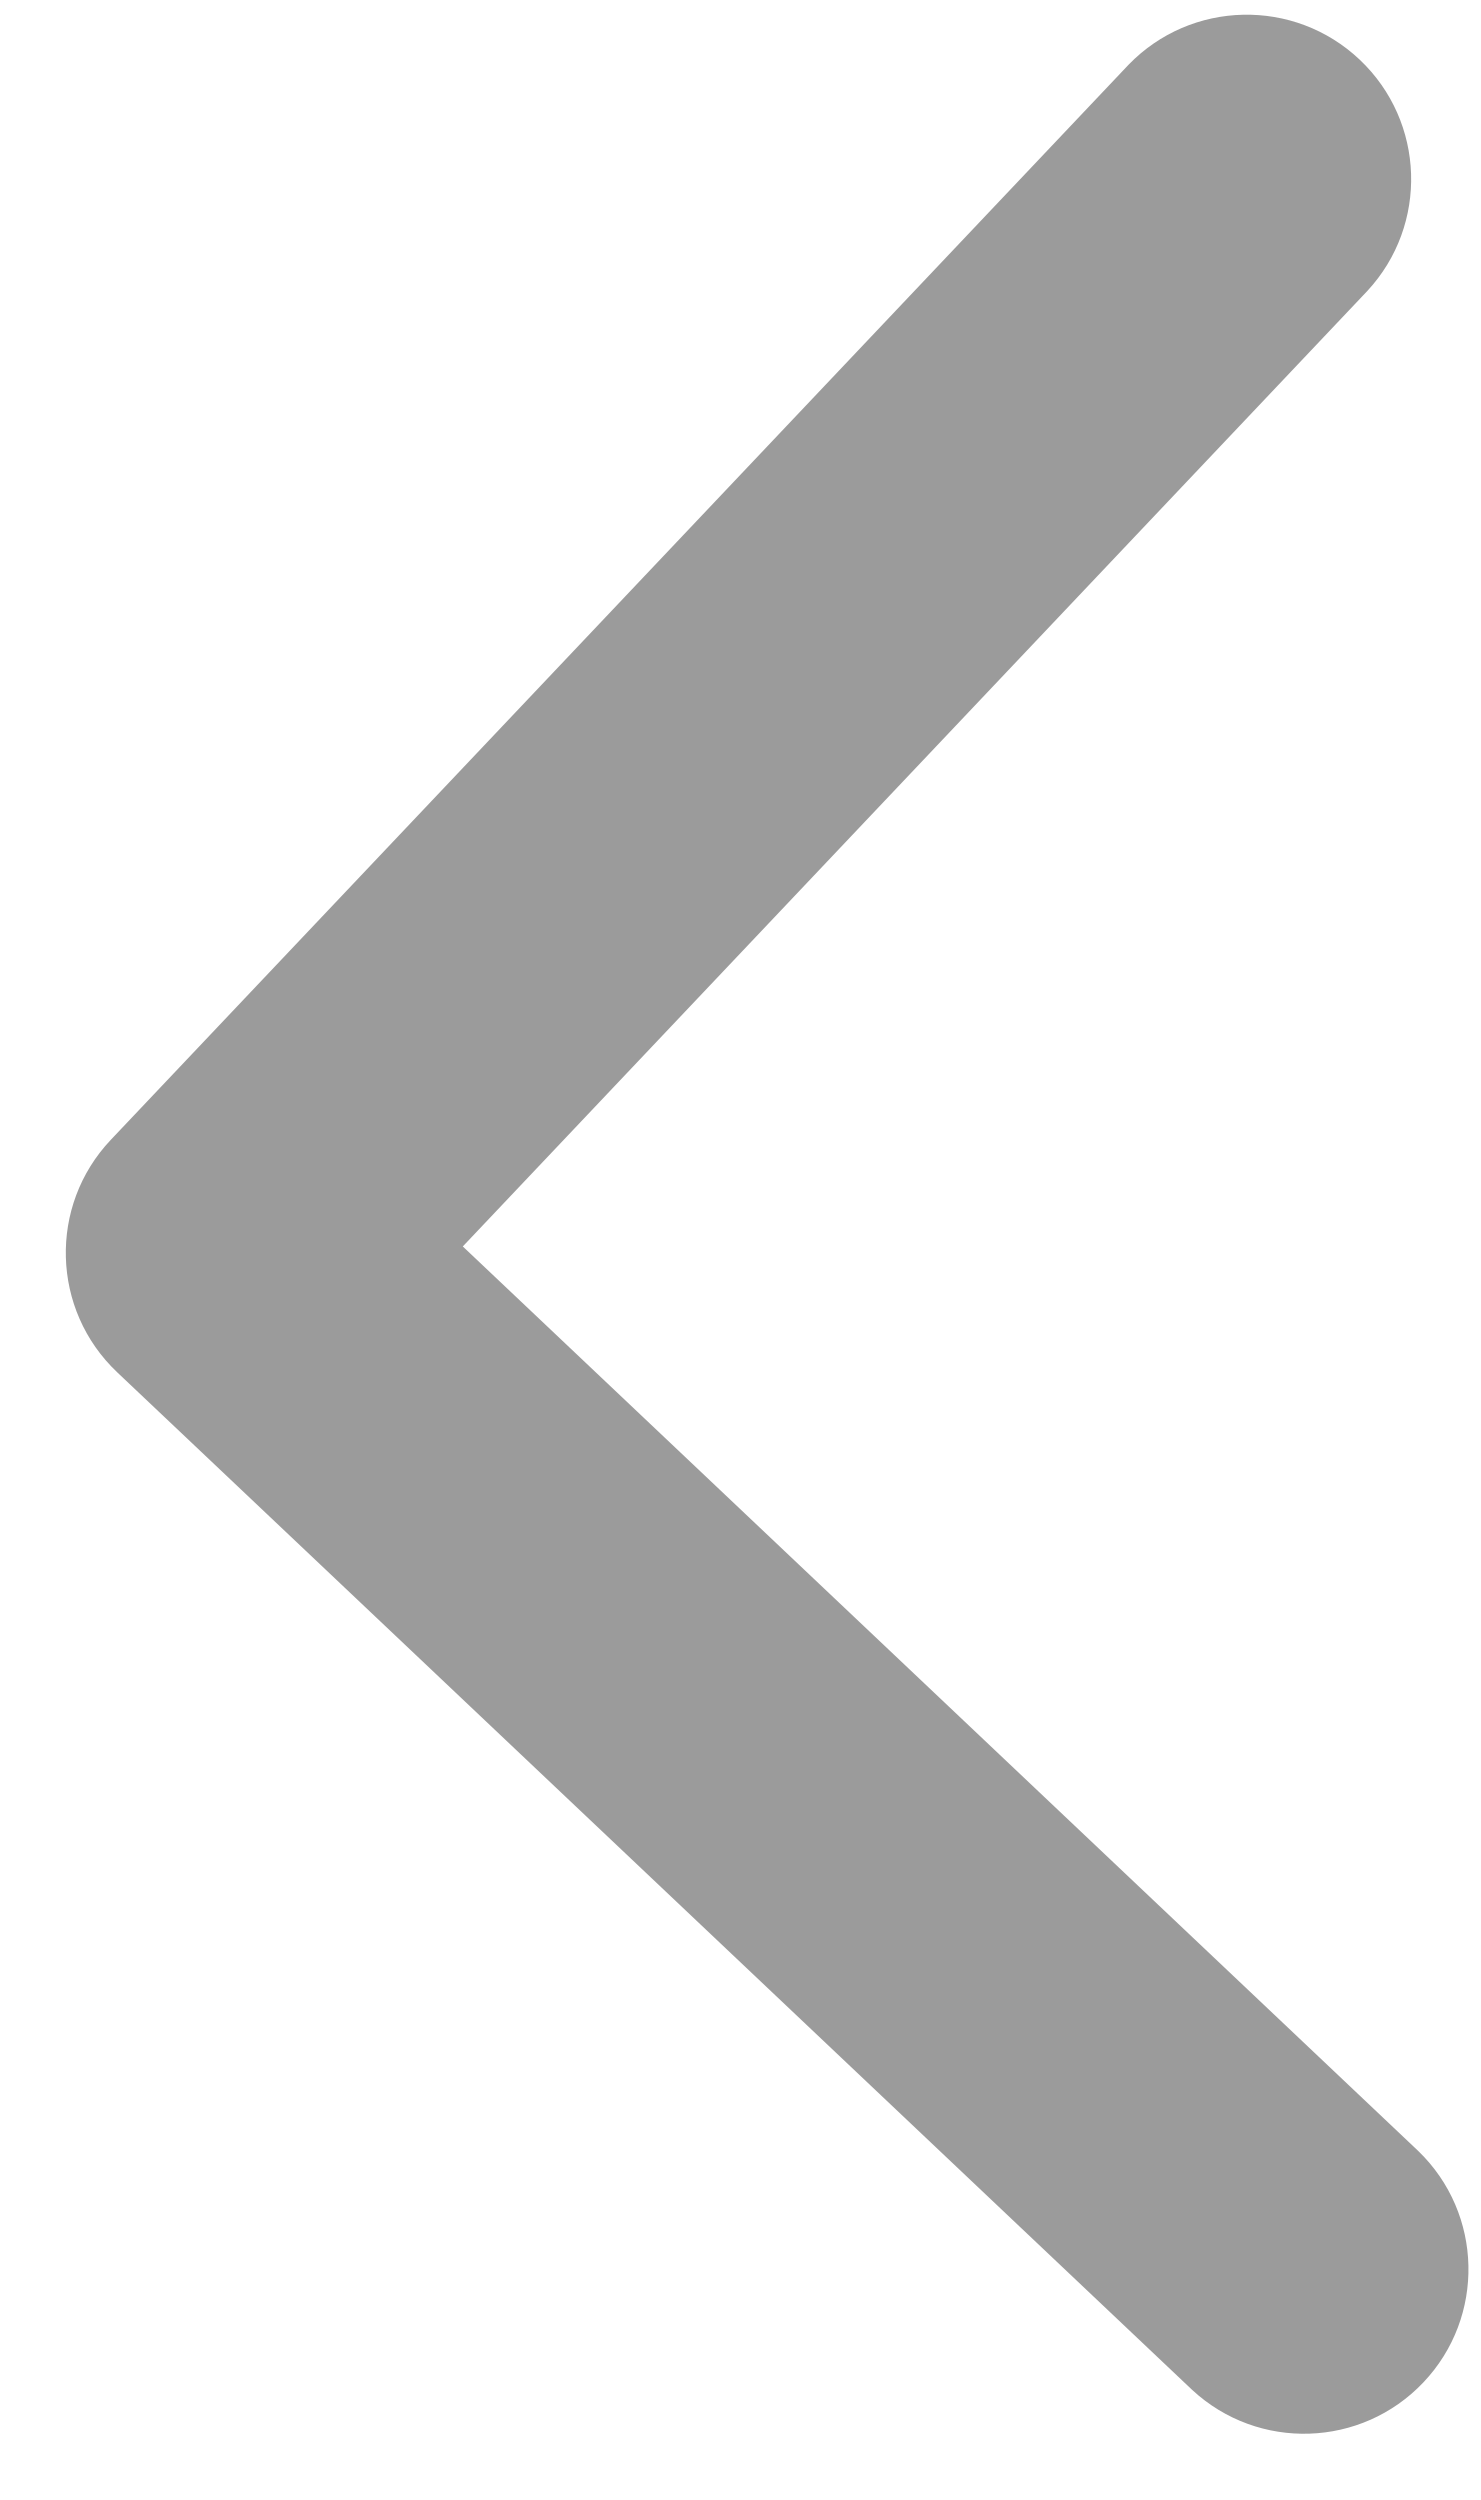
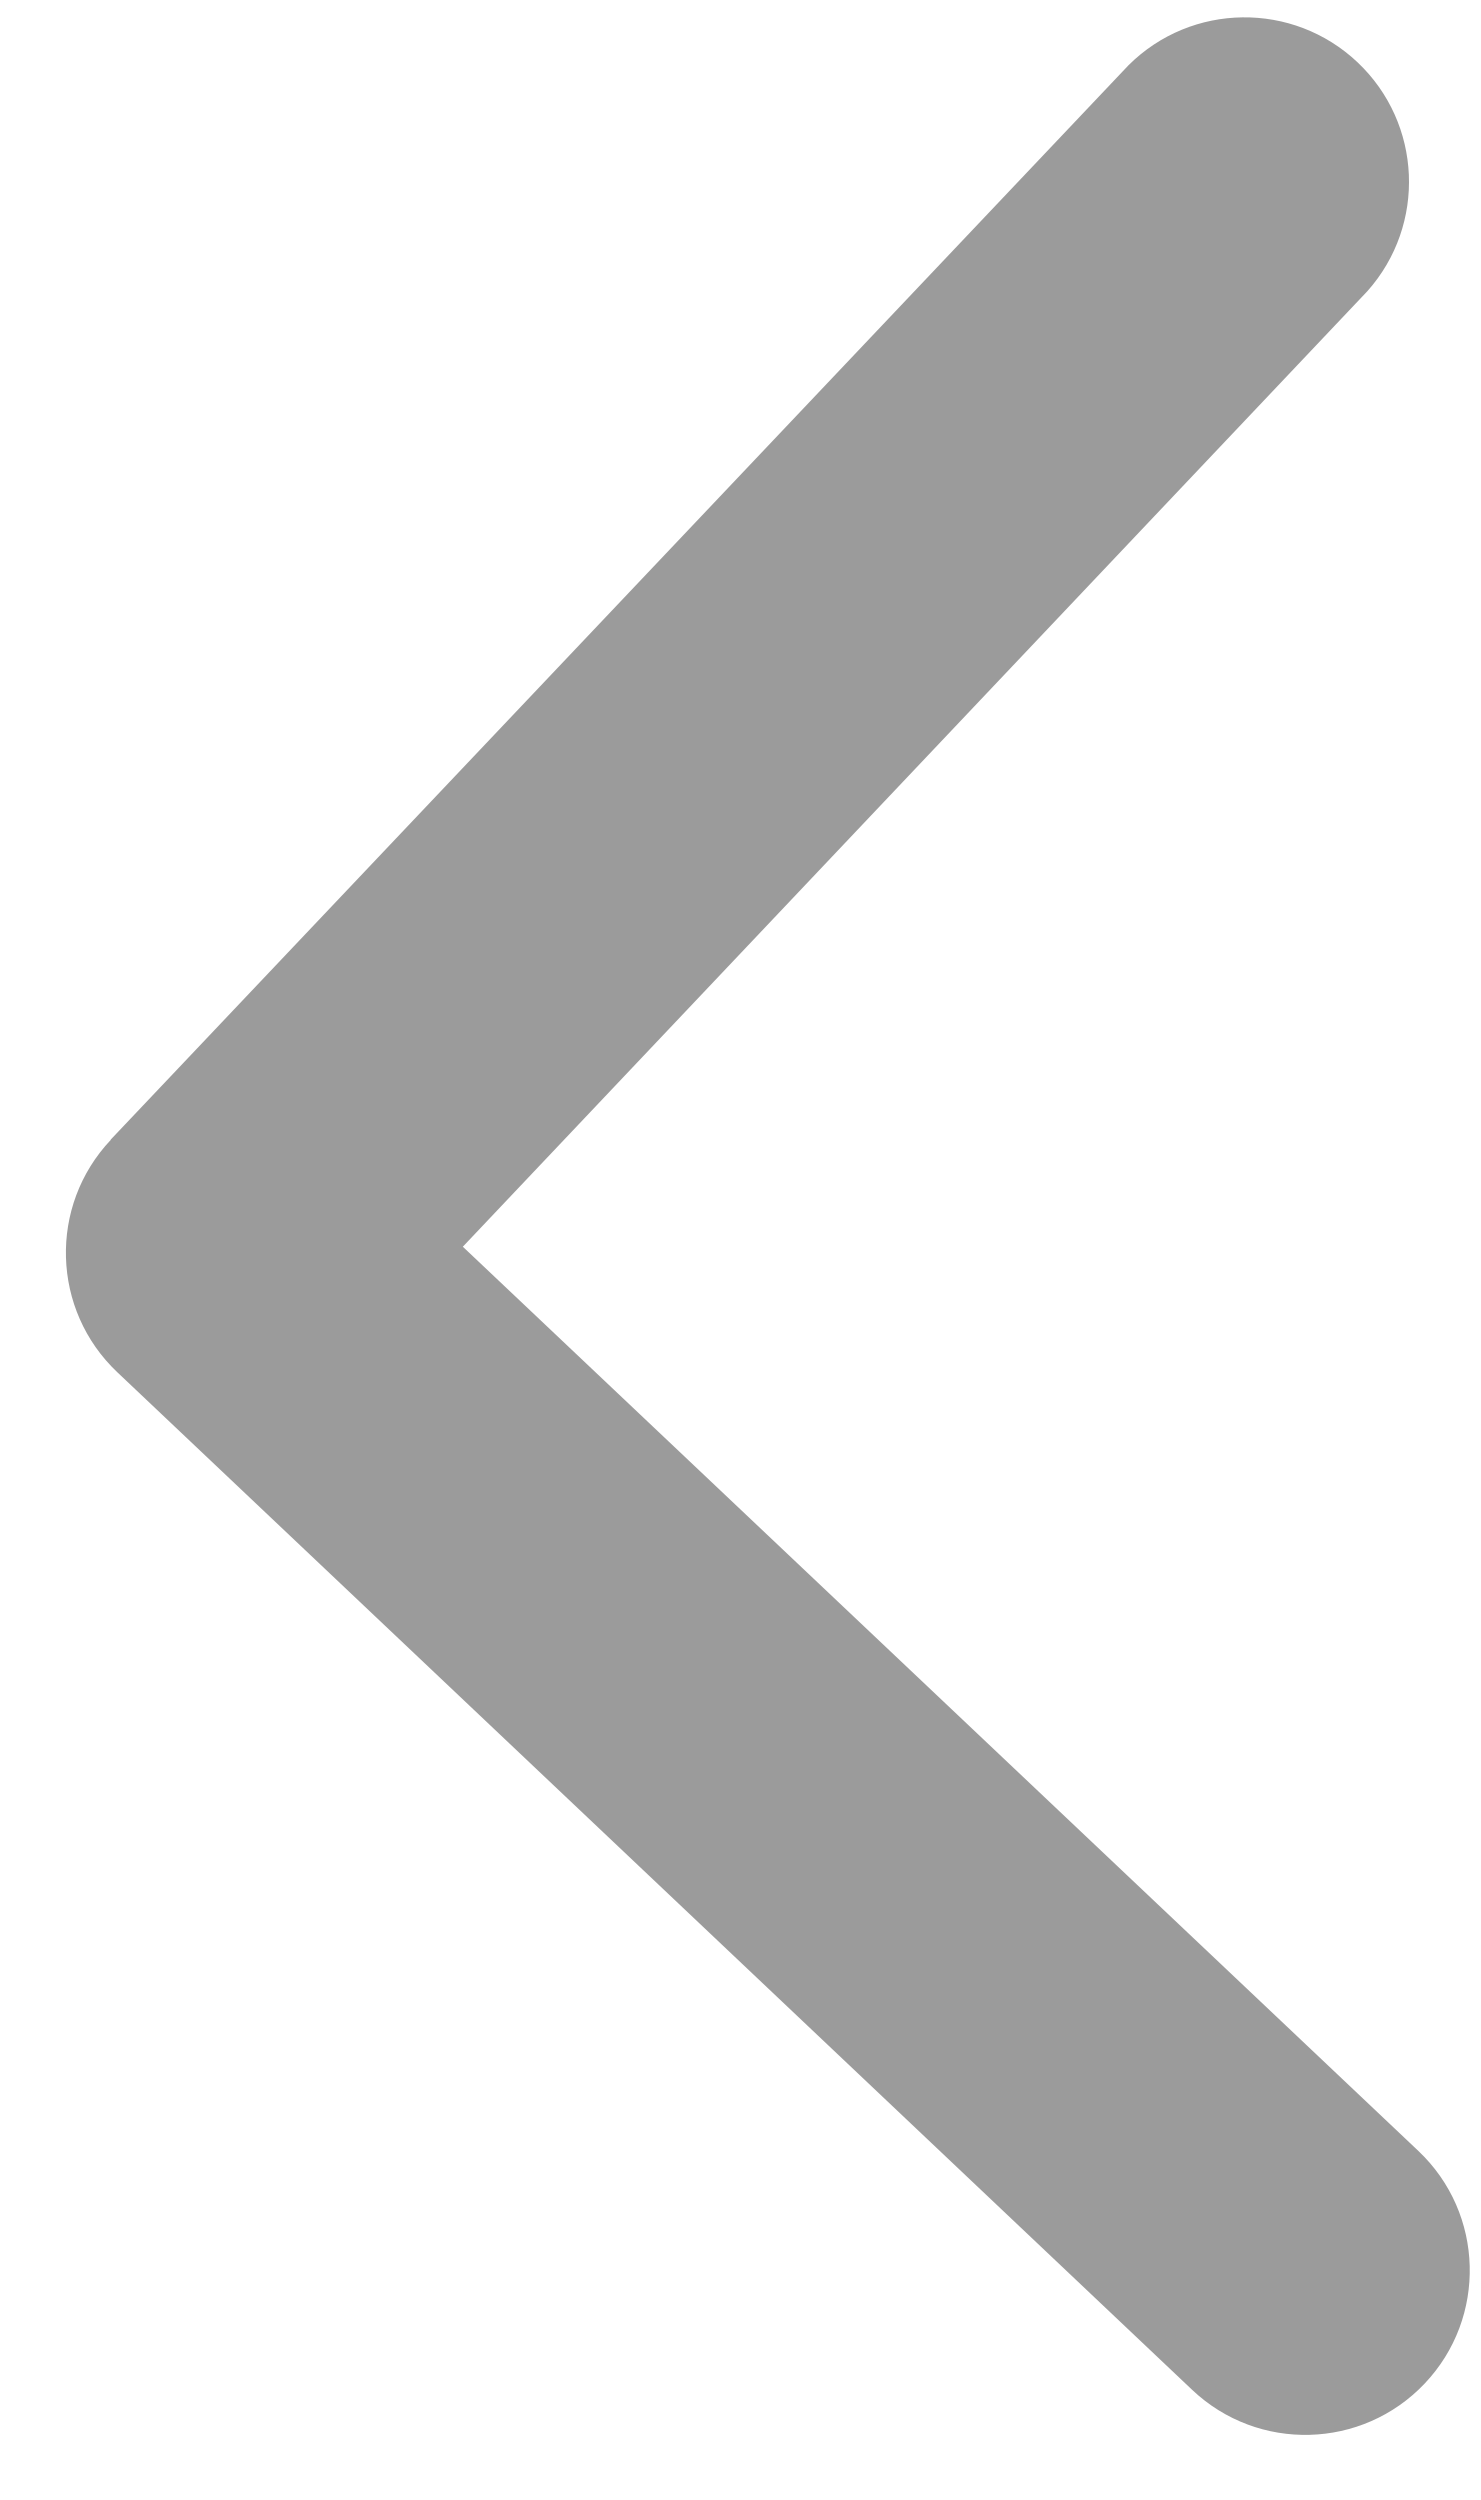
<svg xmlns="http://www.w3.org/2000/svg" width="45" height="76" fill="none">
-   <path d="M3.369 34.65a5 5 0 00.194 7.068l32.68 30.936a5 5 0 006.874-7.262l-29.048-27.5L41.567 8.845a5 5 0 00-7.262-6.874L3.369 34.65zm6.655-1.648l-3.16.087.273 9.996 3.161-.087-.274-9.996z" fill="#9B9B9B" />
+   <path d="M3.37 34.65a5 5 0 00.2 7.07l32.67 30.93a5 5 0 006.88-7.26L14.07 37.9l27.5-29.05a5 5 0 00-7.26-6.87L3.36 34.65zM10.02 33l-3.16.09.28 10 3.16-.1-.28-9.99z" fill="#9B9B9B" />
</svg>
